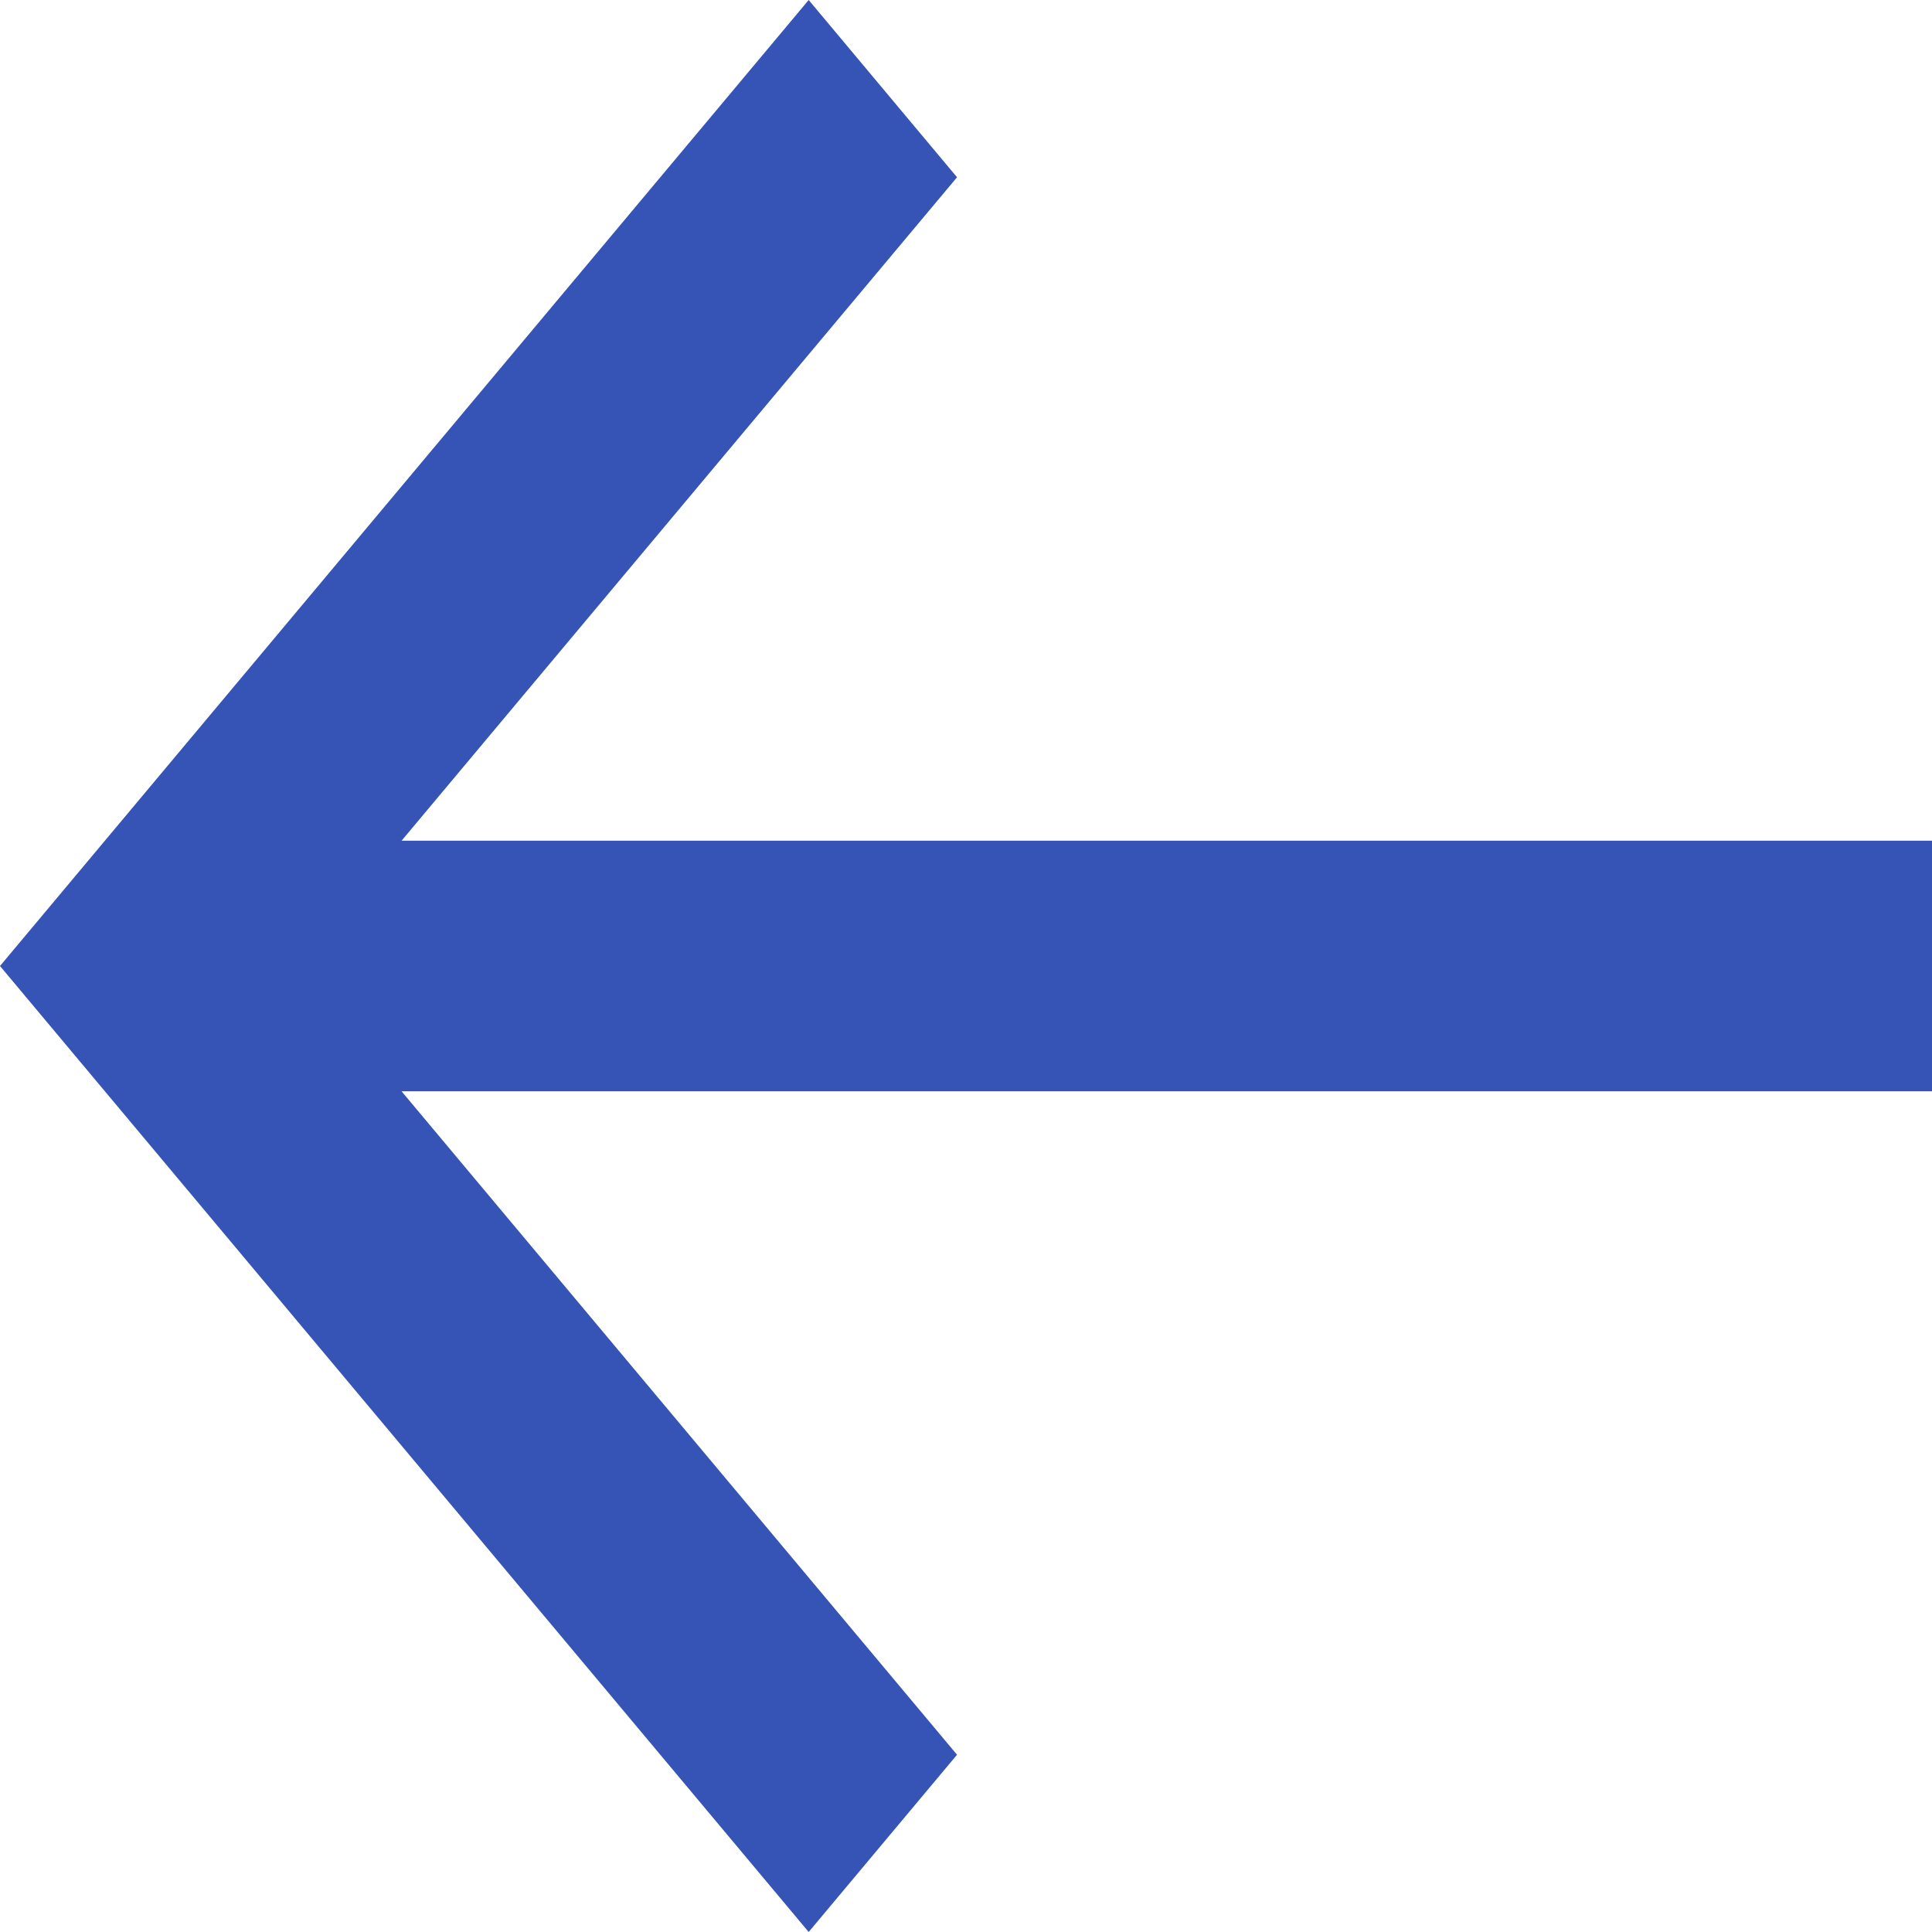
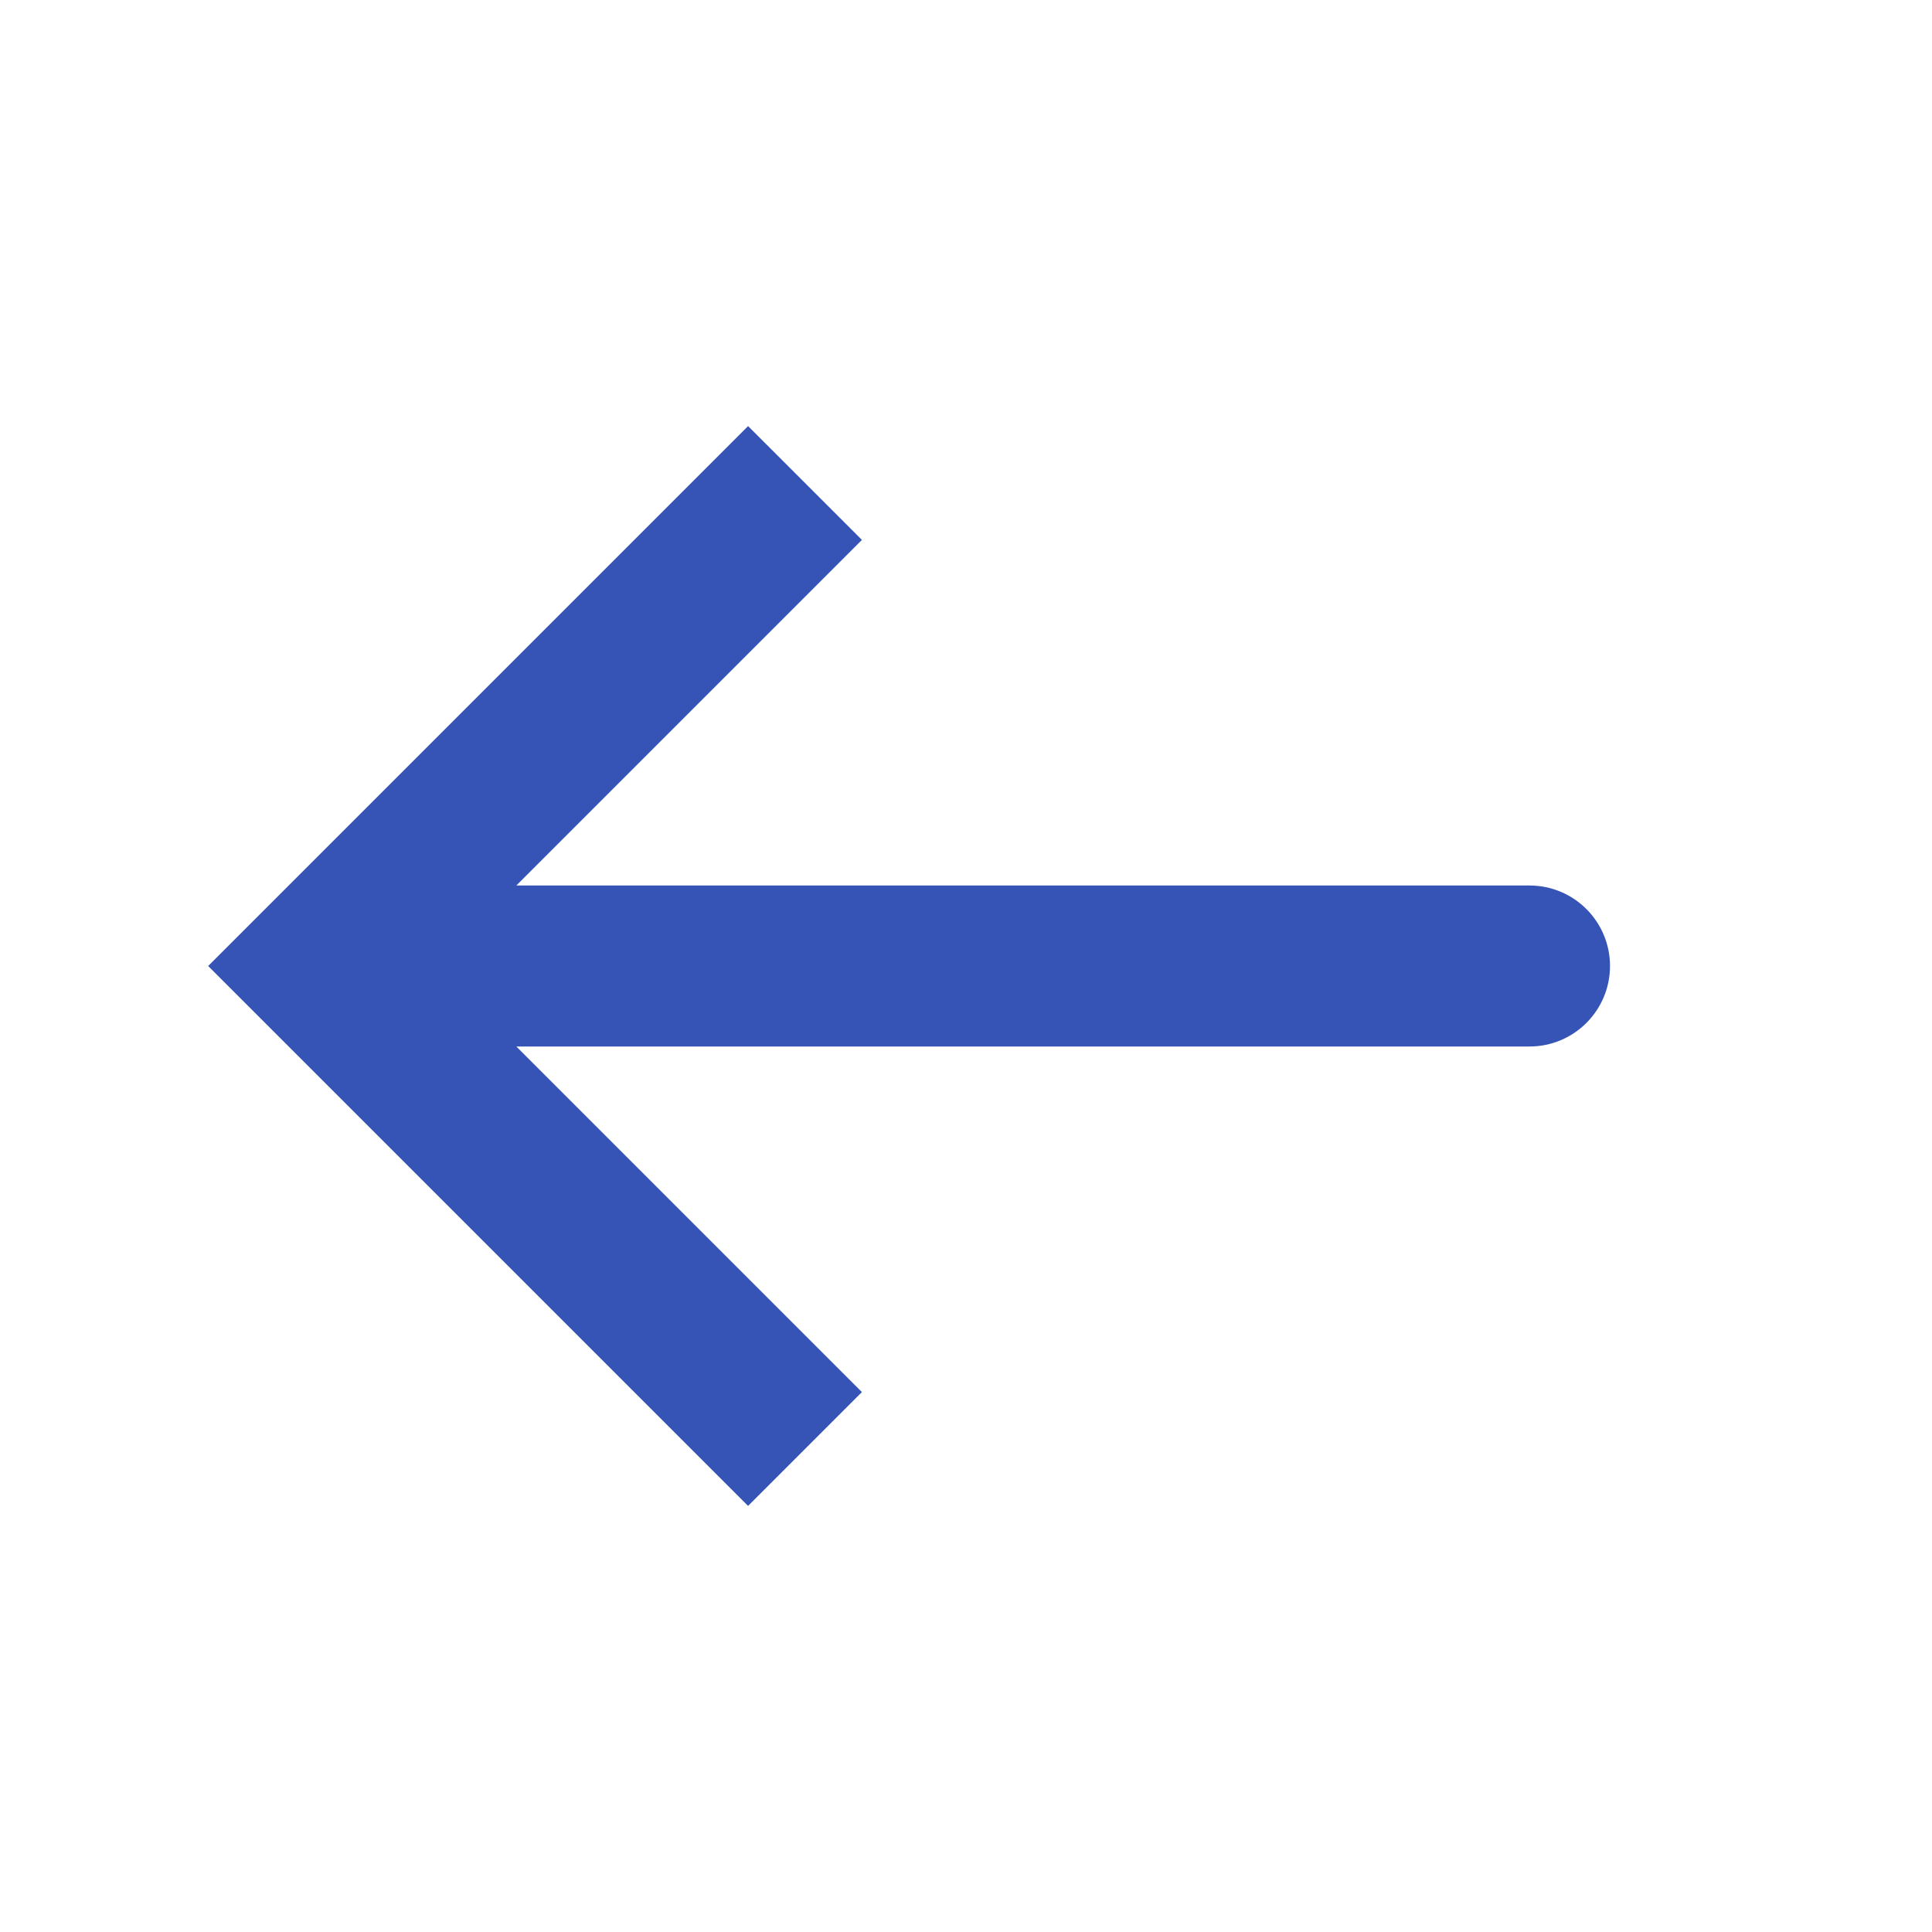
- <svg xmlns="http://www.w3.org/2000/svg" width="28" height="28" fill="none" viewBox="0 0 28 28">
-   <path fill="#3654B6" d="M28 12.184H5.82l8.05-9.615L11.72 0 0 14l11.72 14 2.15-2.569-8.05-9.615H28v-3.633Z" />
+ <svg xmlns="http://www.w3.org/2000/svg" width="24" height="24" fill="none" viewBox="0 0 24 24">
+   <path fill="#3654B6" d="m4 12-.707-.707-.707.707.707.707L4 12Zm15 1a1 1 0 1 0 0-2v2ZM9.293 5.293l-6 6 1.414 1.414 6-6-1.414-1.414Zm-6 7.414 6 6 1.414-1.414-6-6-1.414 1.414ZM4 13h15v-2H4v2Z" />
</svg>
